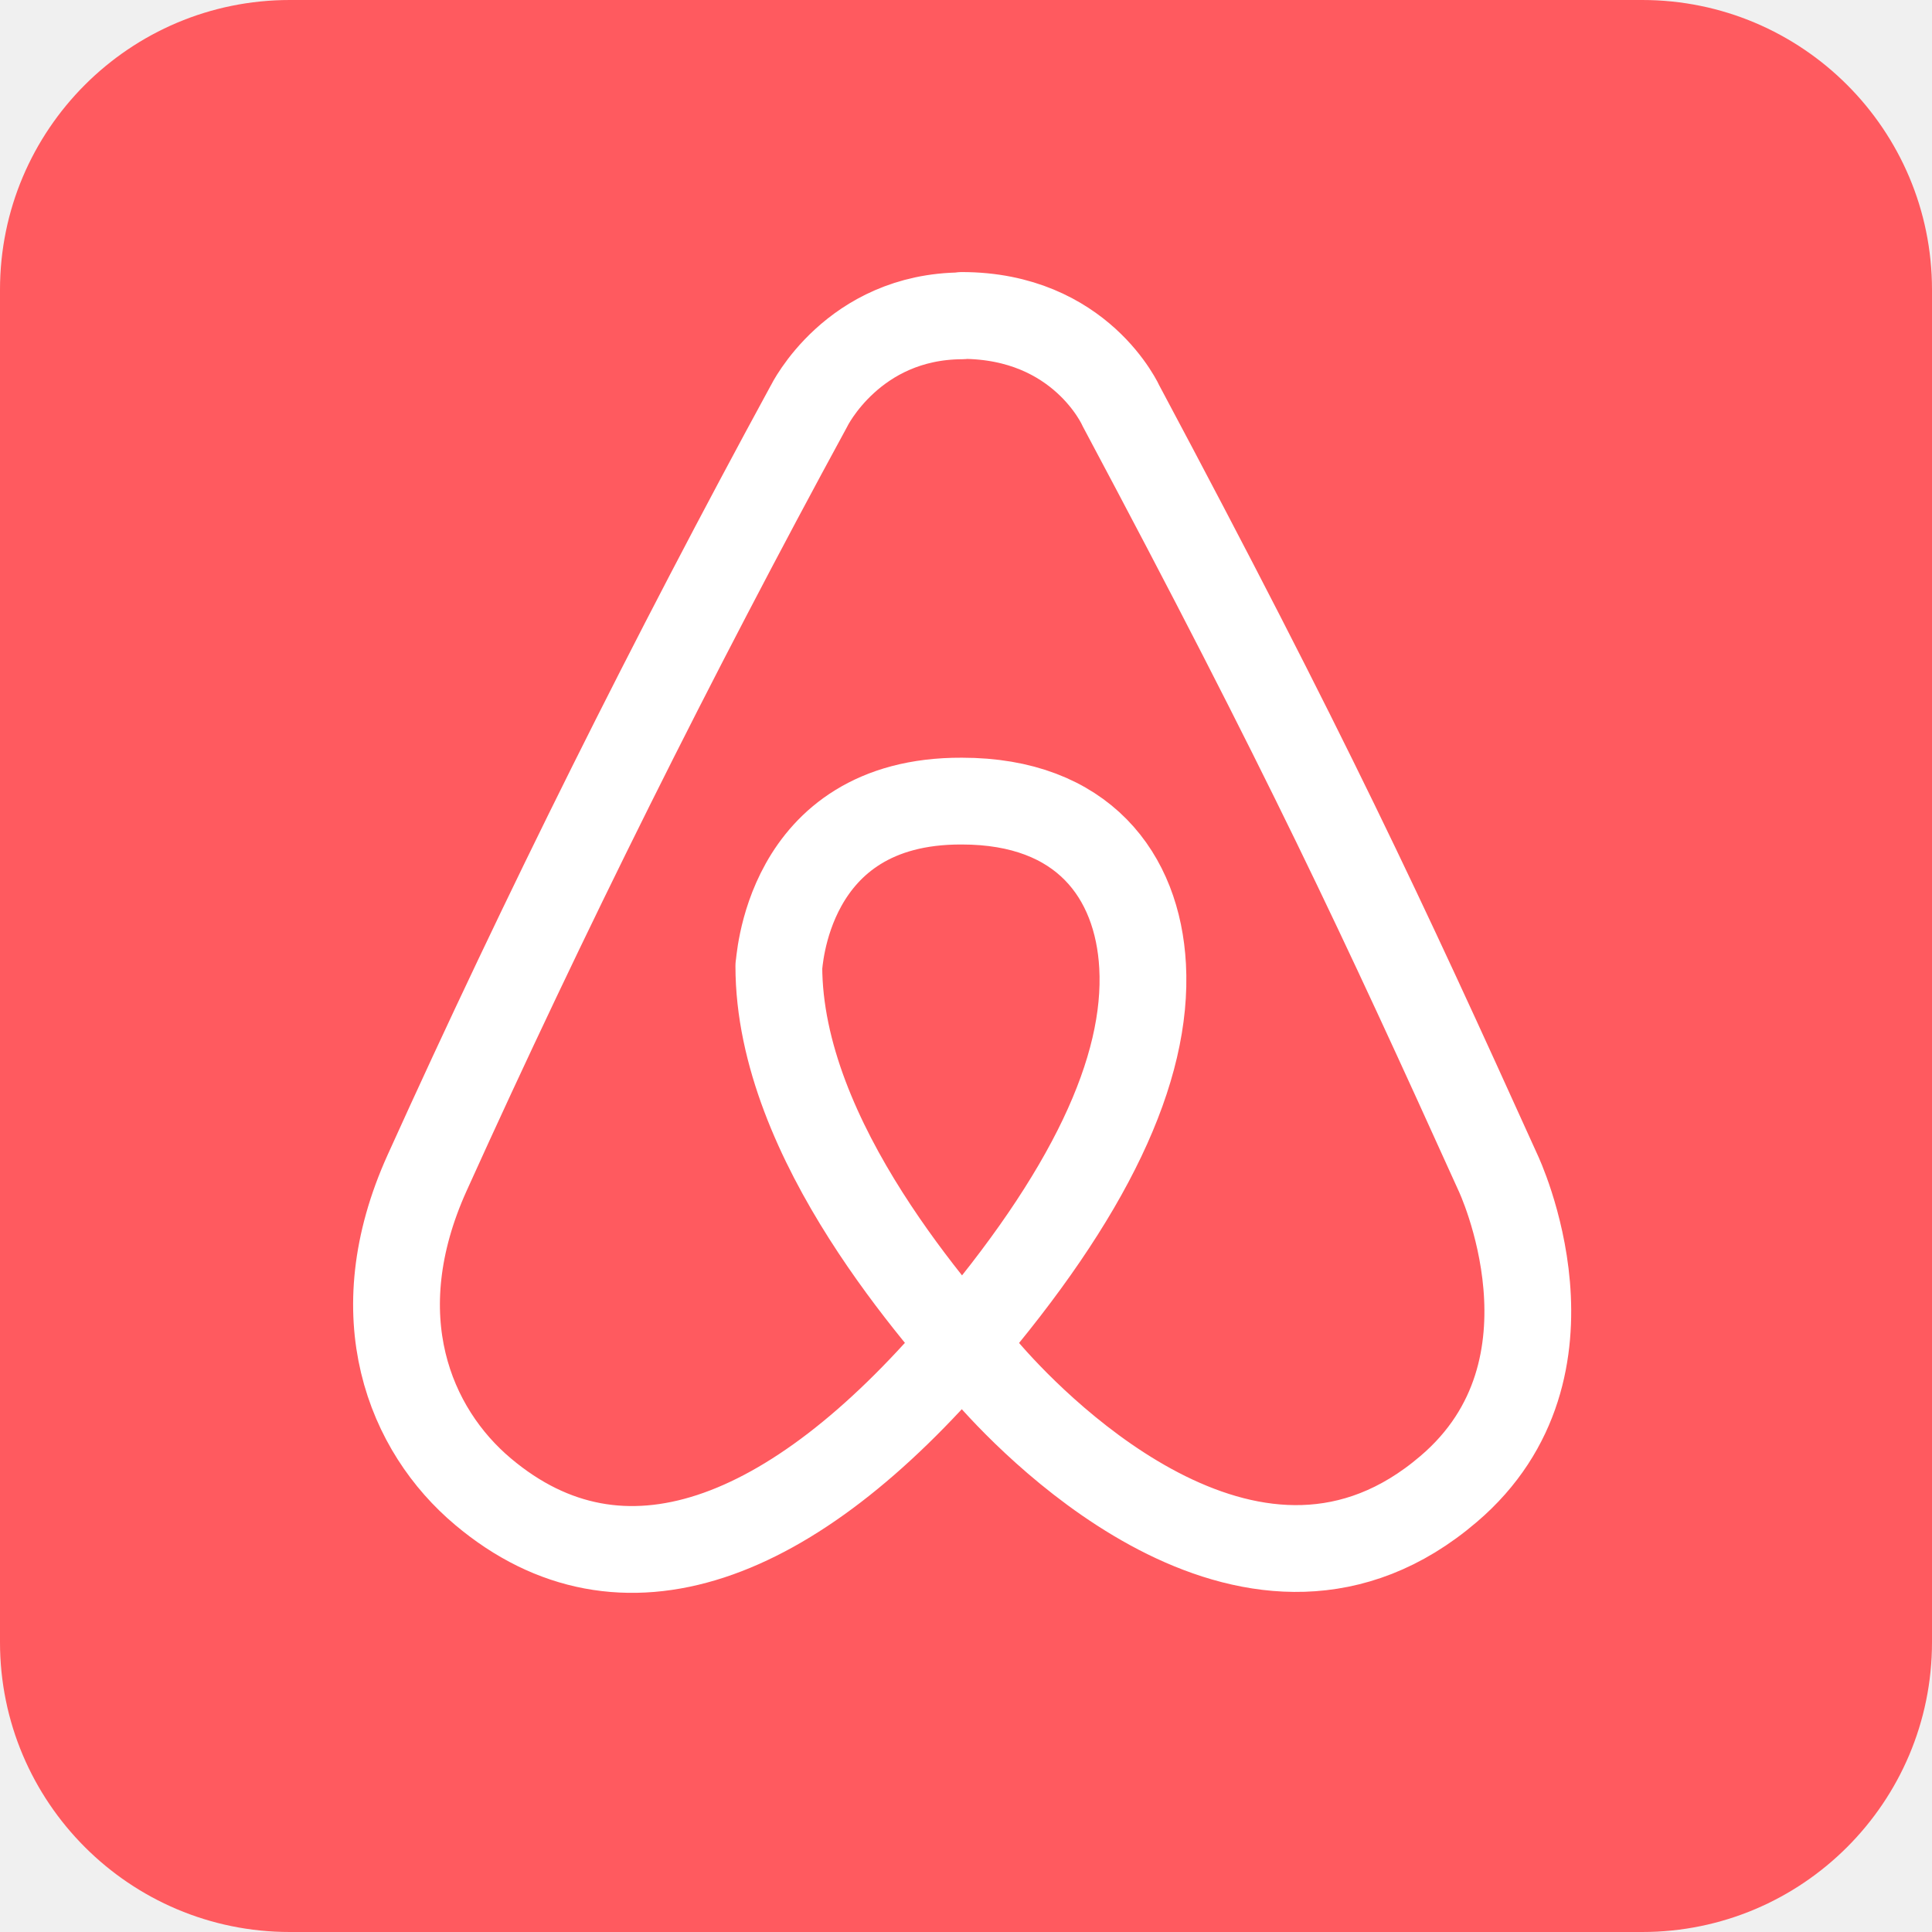
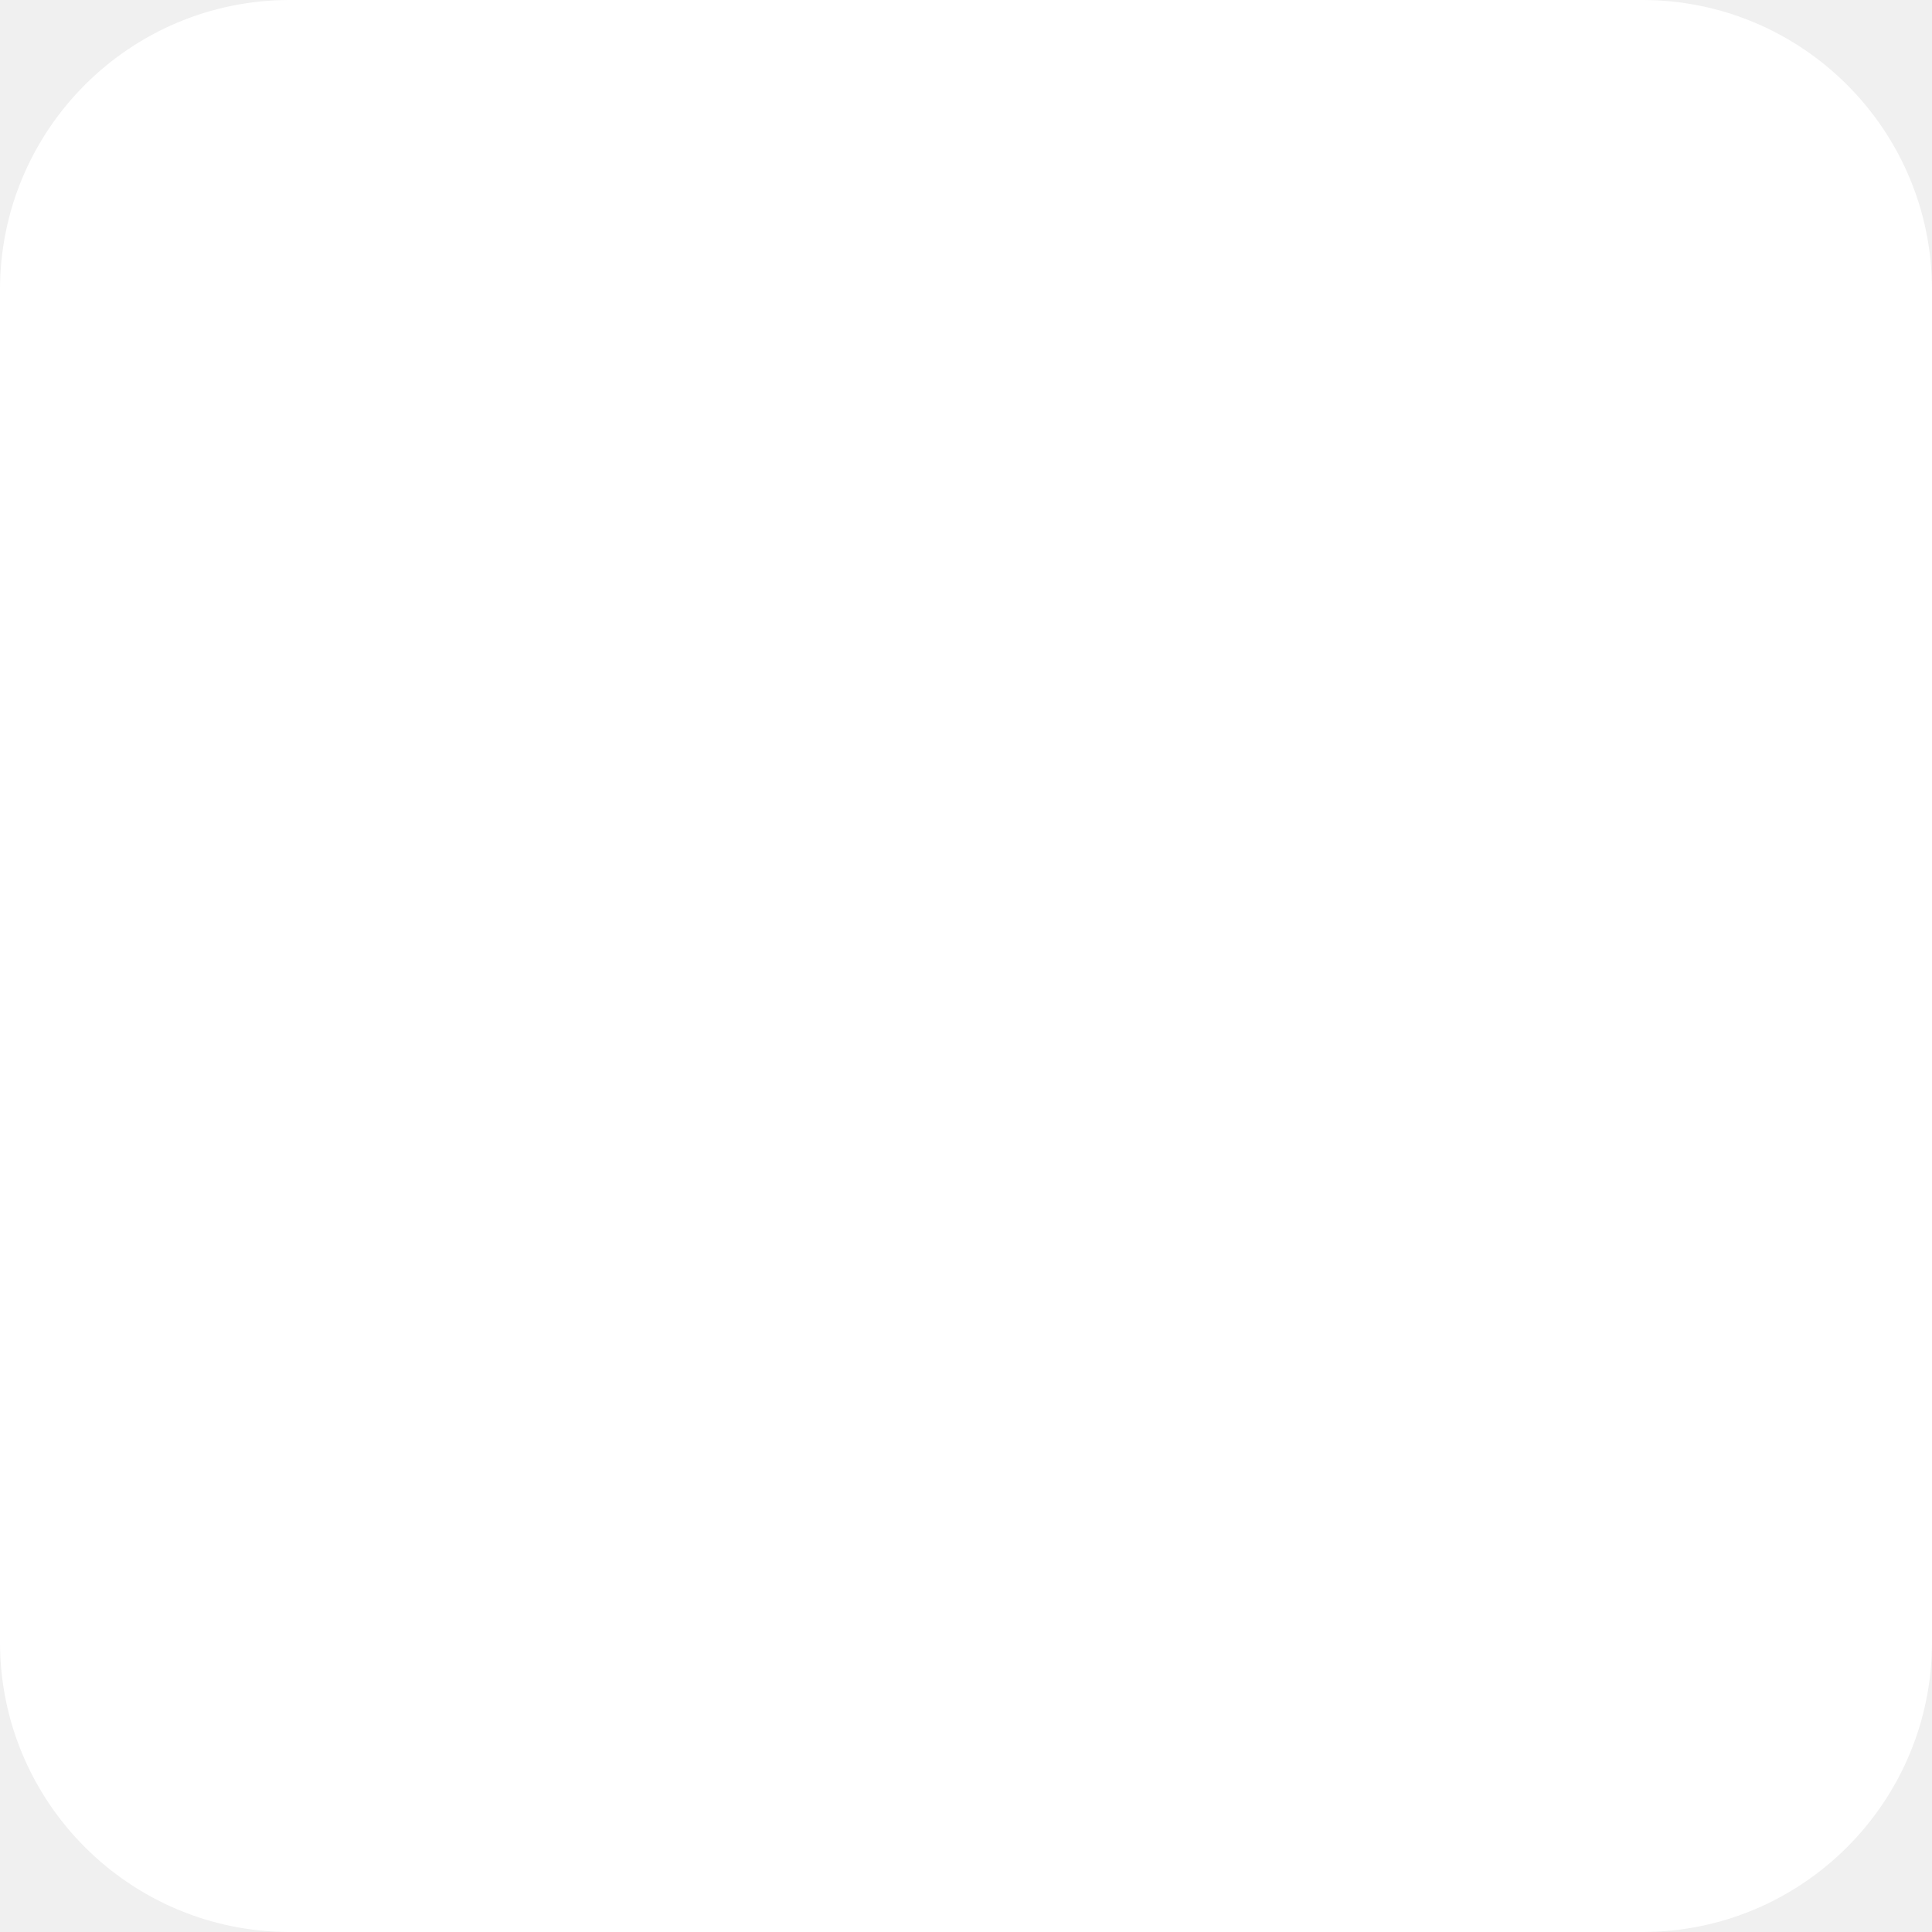
<svg xmlns="http://www.w3.org/2000/svg" viewBox="0 0 512 512">
-   <rect width="512" height="512" rx="15%" fill="#ff5a5f" />
+   <rect width="512" height="512" rx="15%" fill="#fff" />
  <path fill="none" stroke="#fff" stroke-width="23" stroke-linejoin="round" d="m255 83.7c-29 .1-40.6 23.9-40.6 23.9-36.2 66.5-70 134.2-101.2 203.2-17.2 38-4.6 68.2 14.8 84.5 36.8 31 82 13.4 126.5-38.7 34.3-40 49.8-73.2 48.3-100.6-1.3-23.9-15.8-43.7-47.9-43.7-47.3-.2-48.3 44.6-48.5 43.7 0 46.6 42.8 93.5 56 108.6 13.3 15.1 70.8 73.4 121.5 30 37.7-32.1 13.1-83.8 13.1-83.8-30.6-67.6-51-111.5-99.9-203.2 0 0-10.6-24-42.2-24v.1z" />
</svg>
